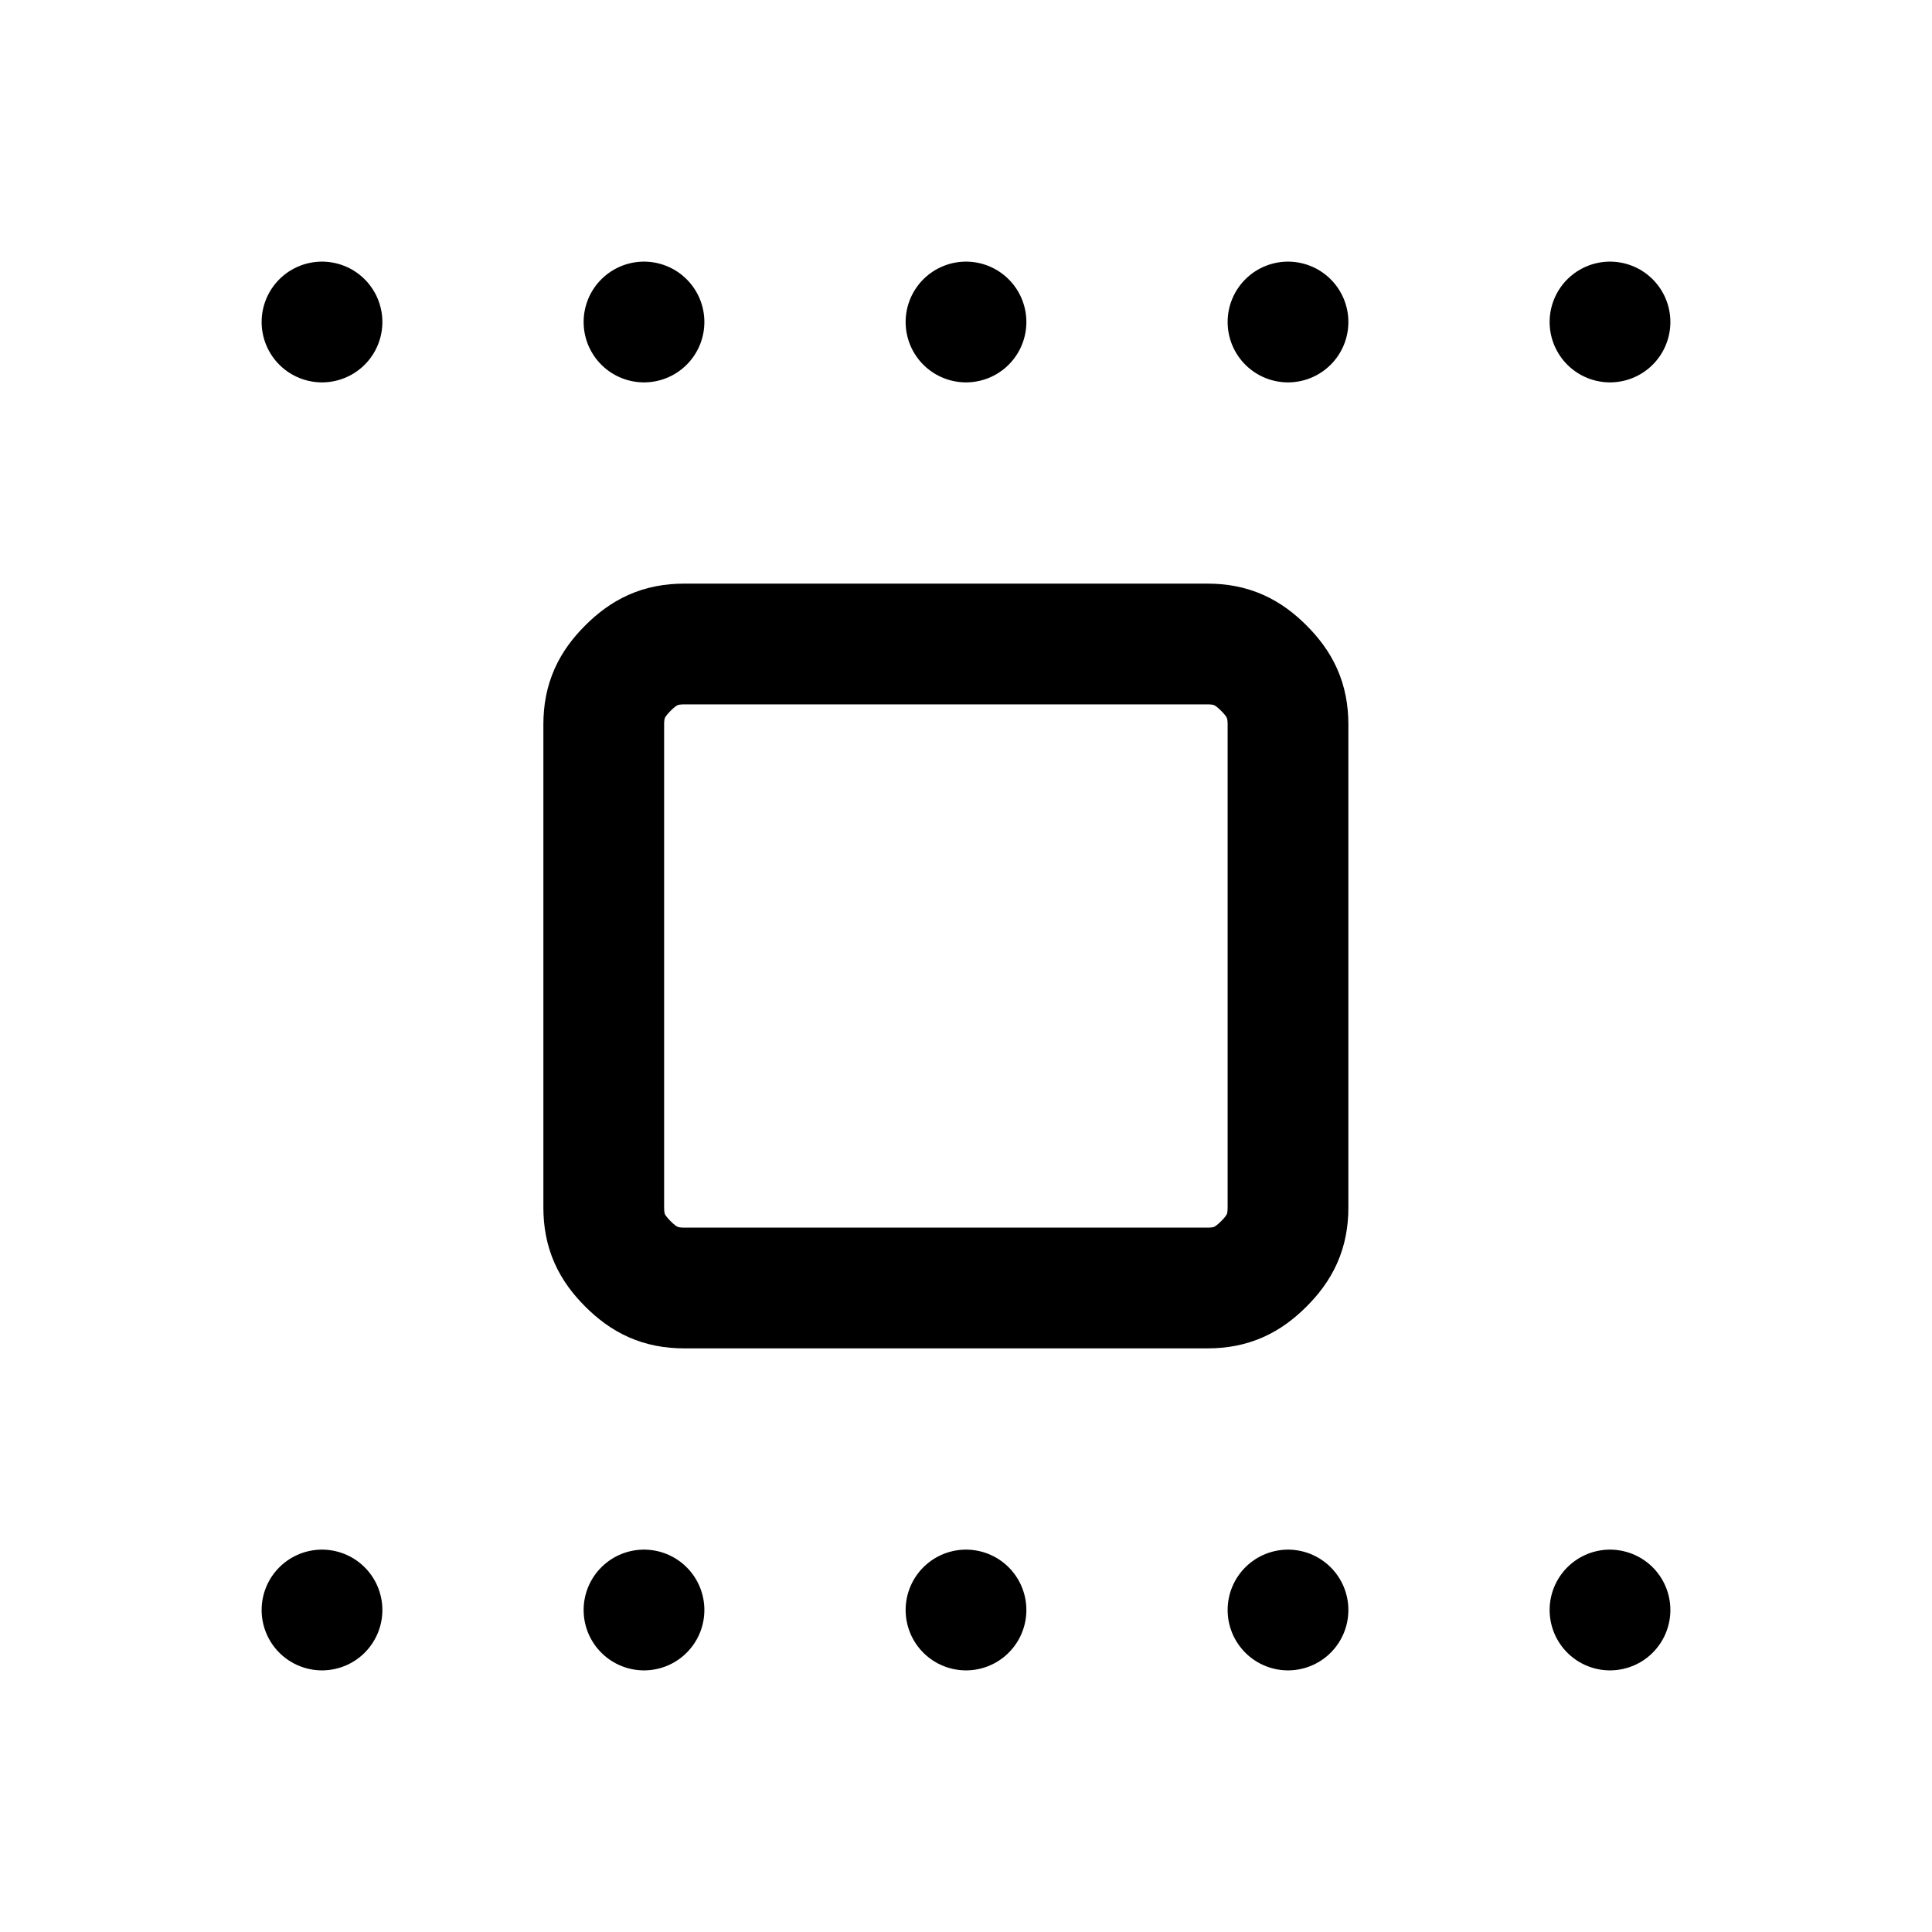
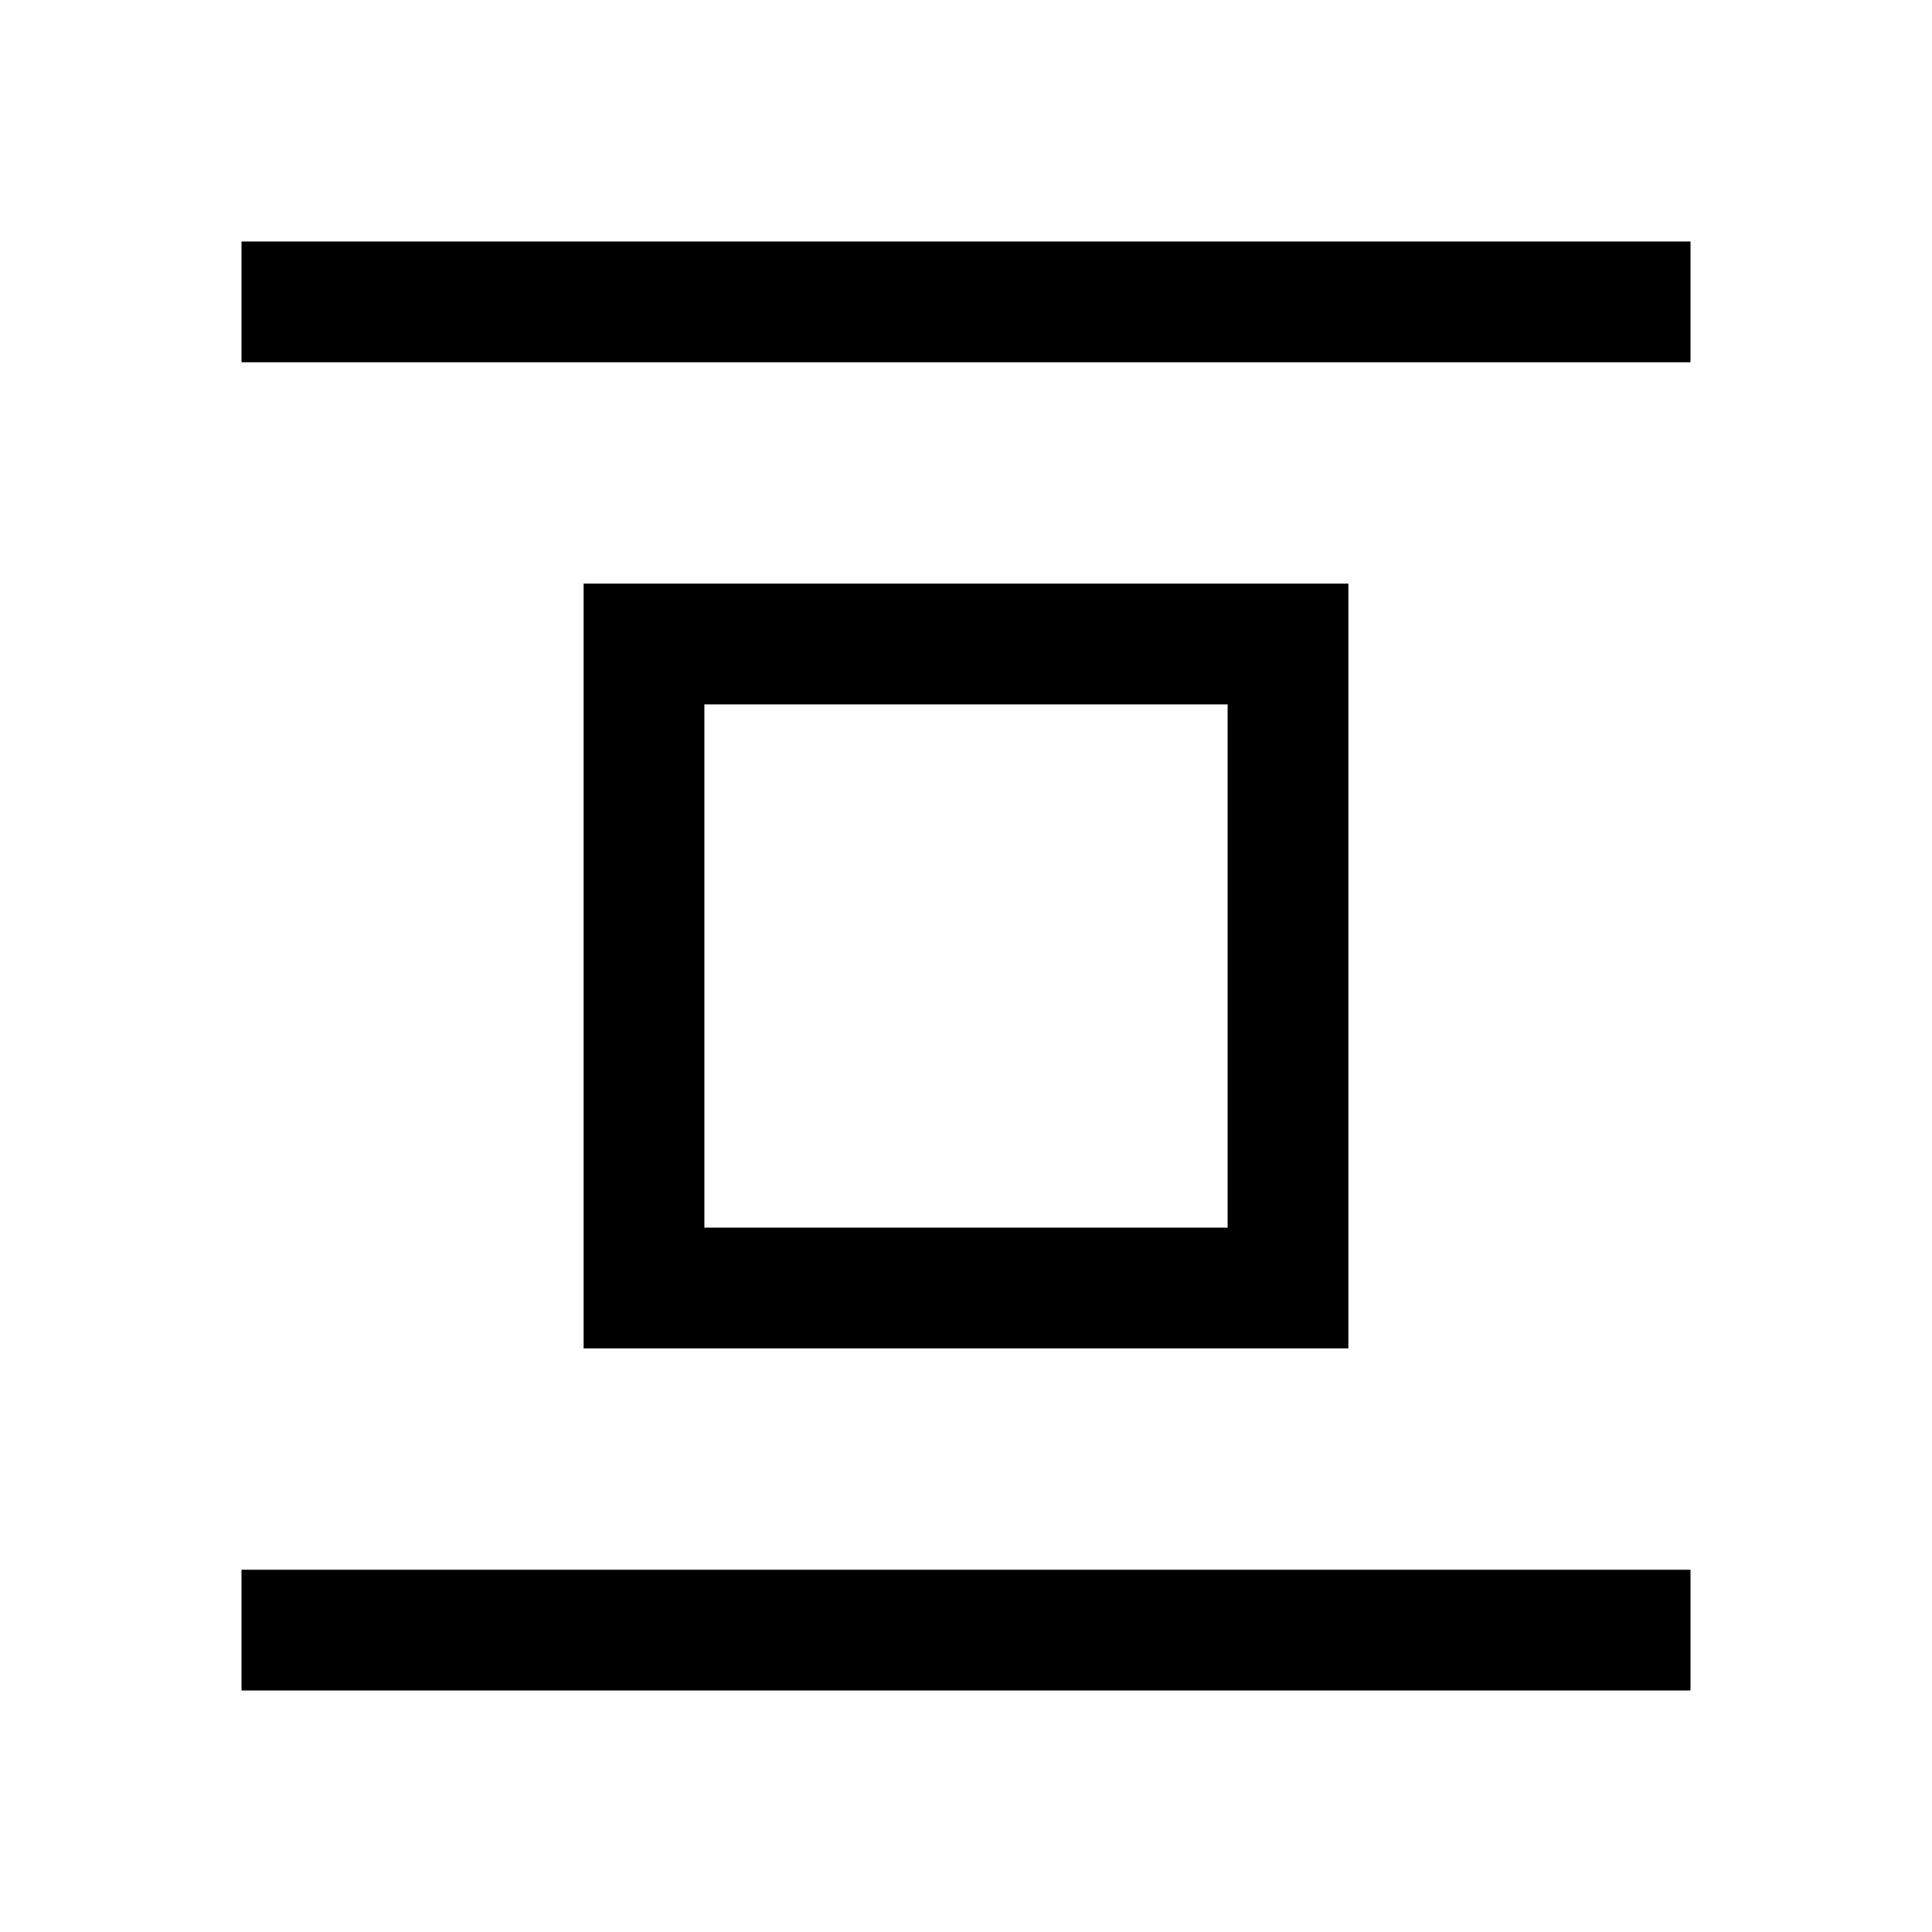
- <svg xmlns="http://www.w3.org/2000/svg" viewBox="0 0 24 24">
-   <path fill="none" stroke="currentColor" stroke-linecap="round" stroke-linejoin="round" stroke-width="1.5" d="M20 20h0M4 20h0m4 0h0m4 0h0m4 0h0m4-16h0M4 4h0m4 0h0m4 0h0m4 0h0M7.5 9c0-.3.1-.5.3-.7.2-.2.4-.3.7-.3H15c.3 0 .5.1.7.3.2.2.3.4.3.7v6c0 .3-.1.5-.3.7-.2.2-.4.3-.7.3H8.5c-.3 0-.5-.1-.7-.3-.2-.2-.3-.4-.3-.7V9z" />
+ <svg xmlns="http://www.w3.org/2000/svg" viewBox="0 0 24 24" fill="none">
+   <g id="ic">
+     <path id="Vector" d="M3 3.75H21" stroke="currentColor" stroke-width="1.5" stroke-miterlimit="10" />
+     <path id="Vector_2" d="M3 20.25H21" stroke="currentColor" stroke-width="1.5" stroke-miterlimit="10" />
+     <path id="Vector_3" d="M16 8H8V16H16V8Z" stroke="currentColor" stroke-width="1.5" stroke-miterlimit="10" />
+   </g>
</svg>
